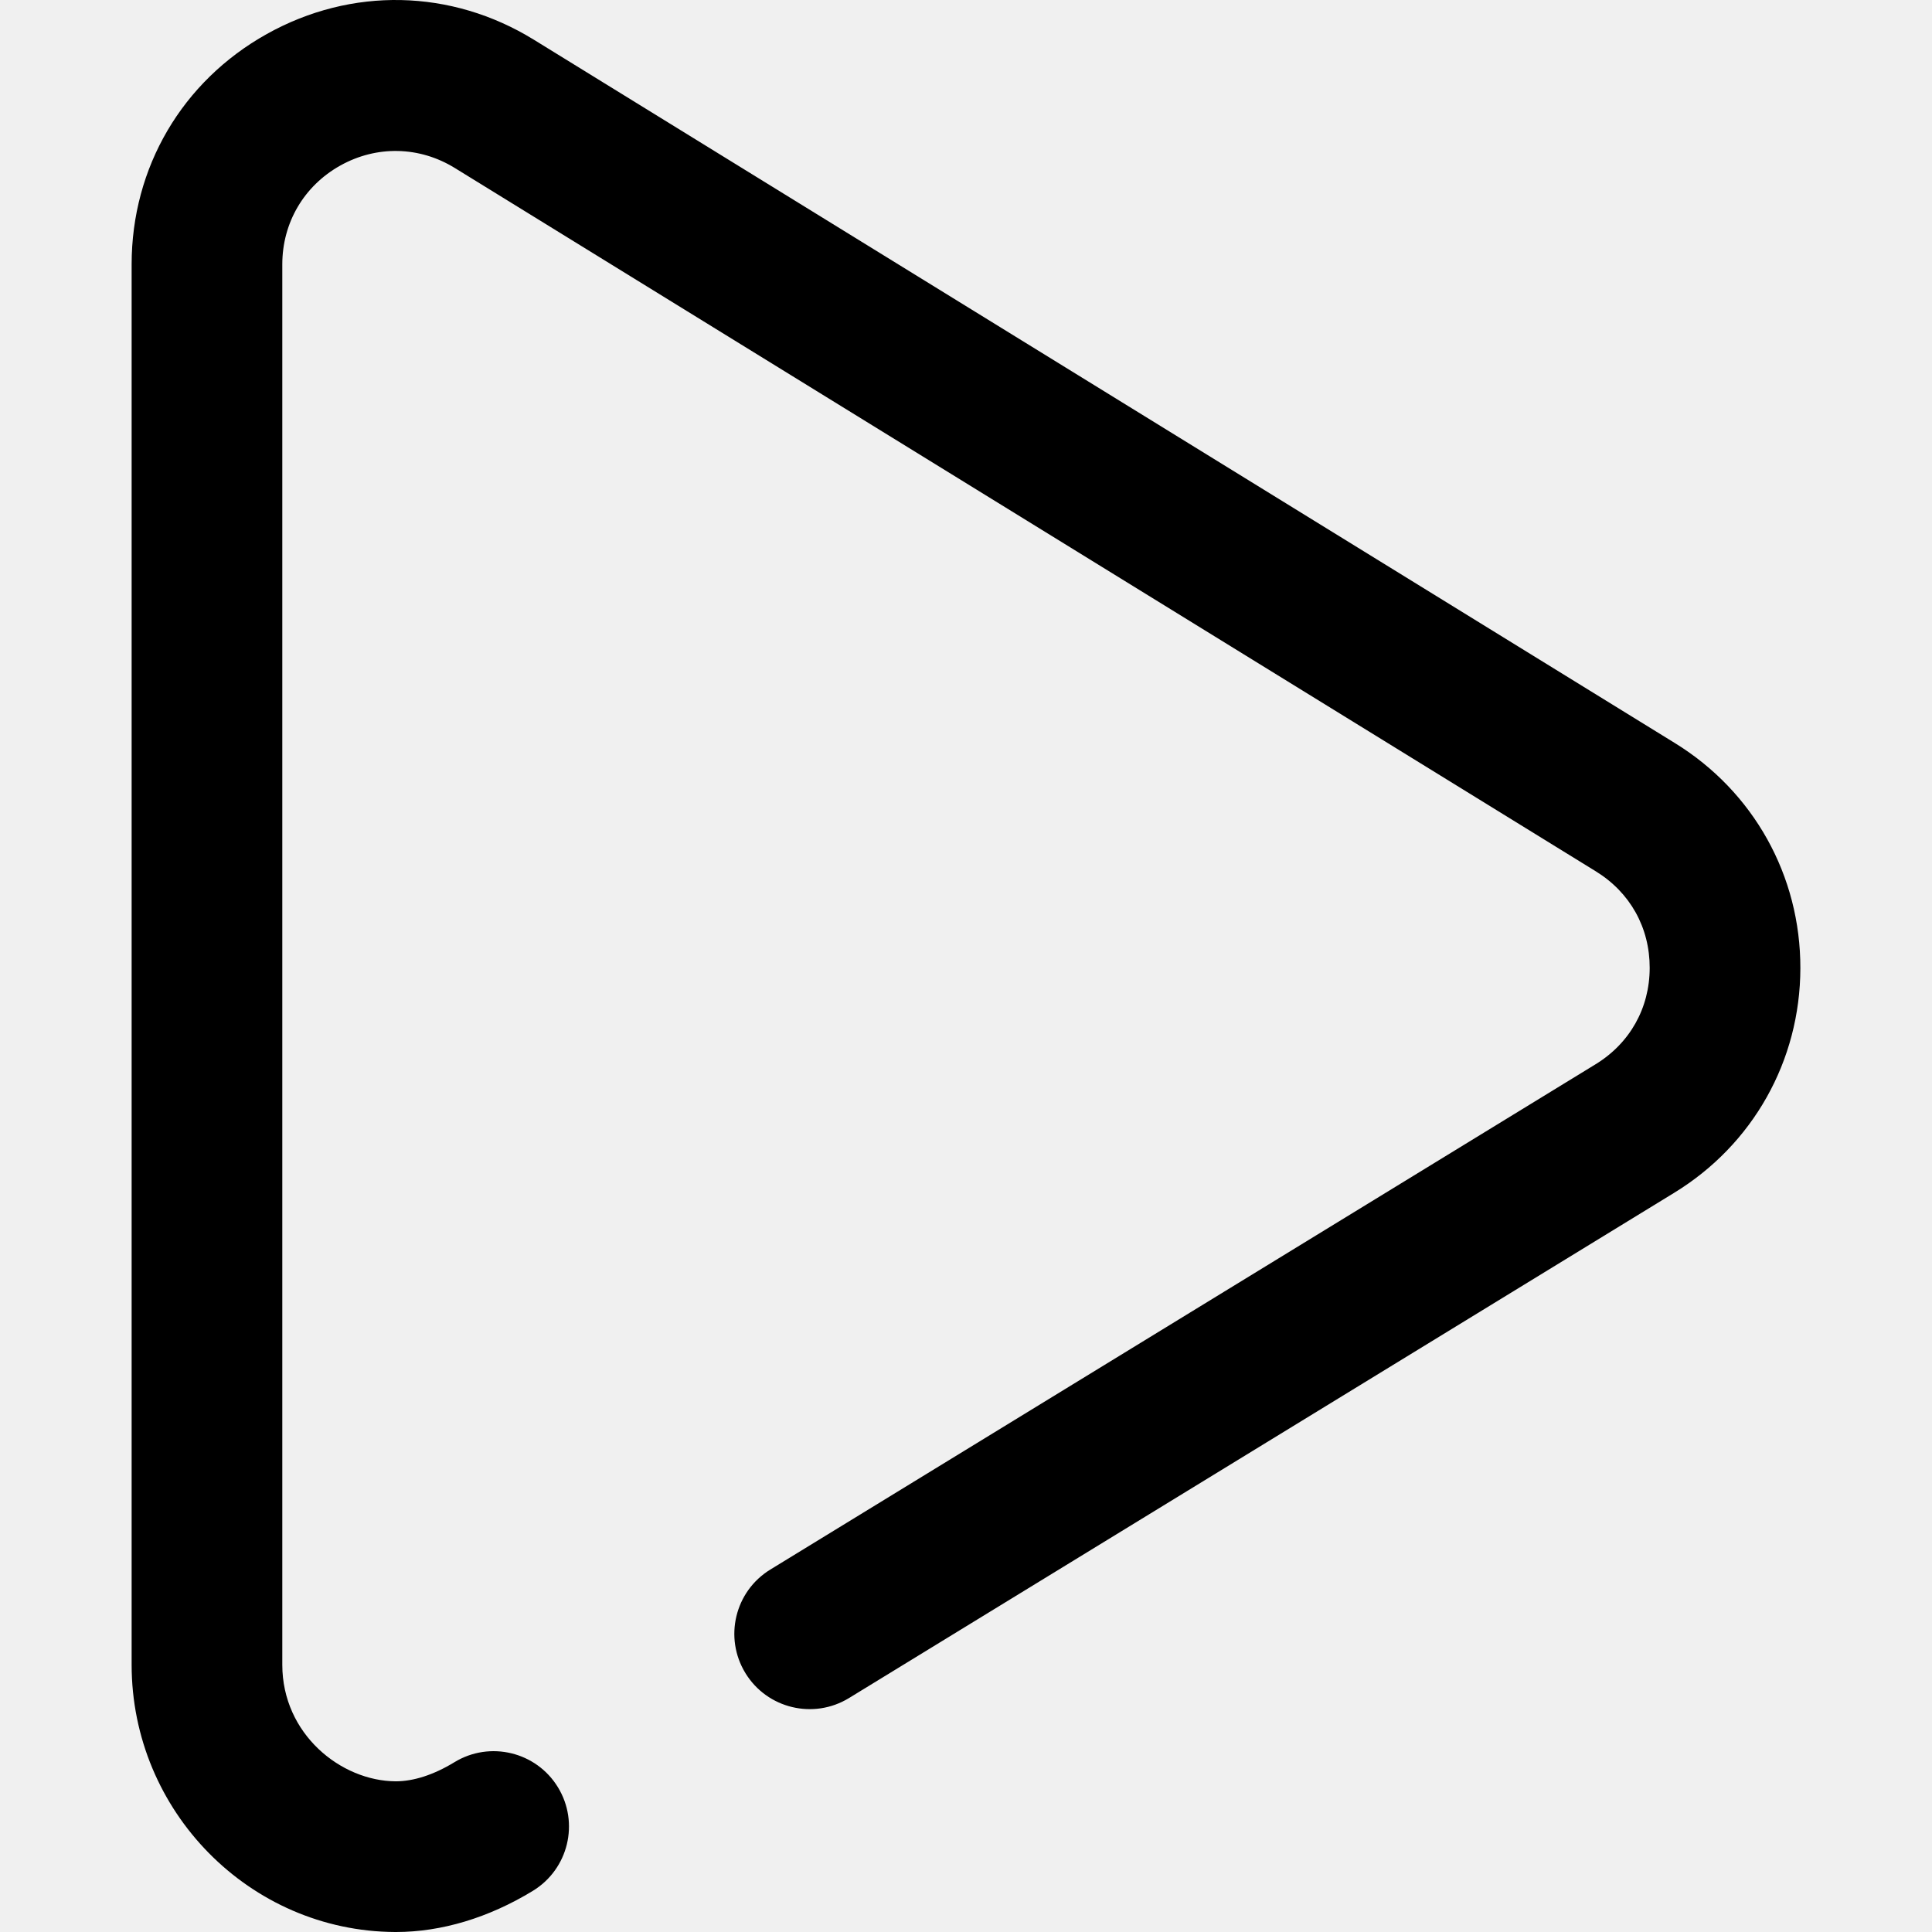
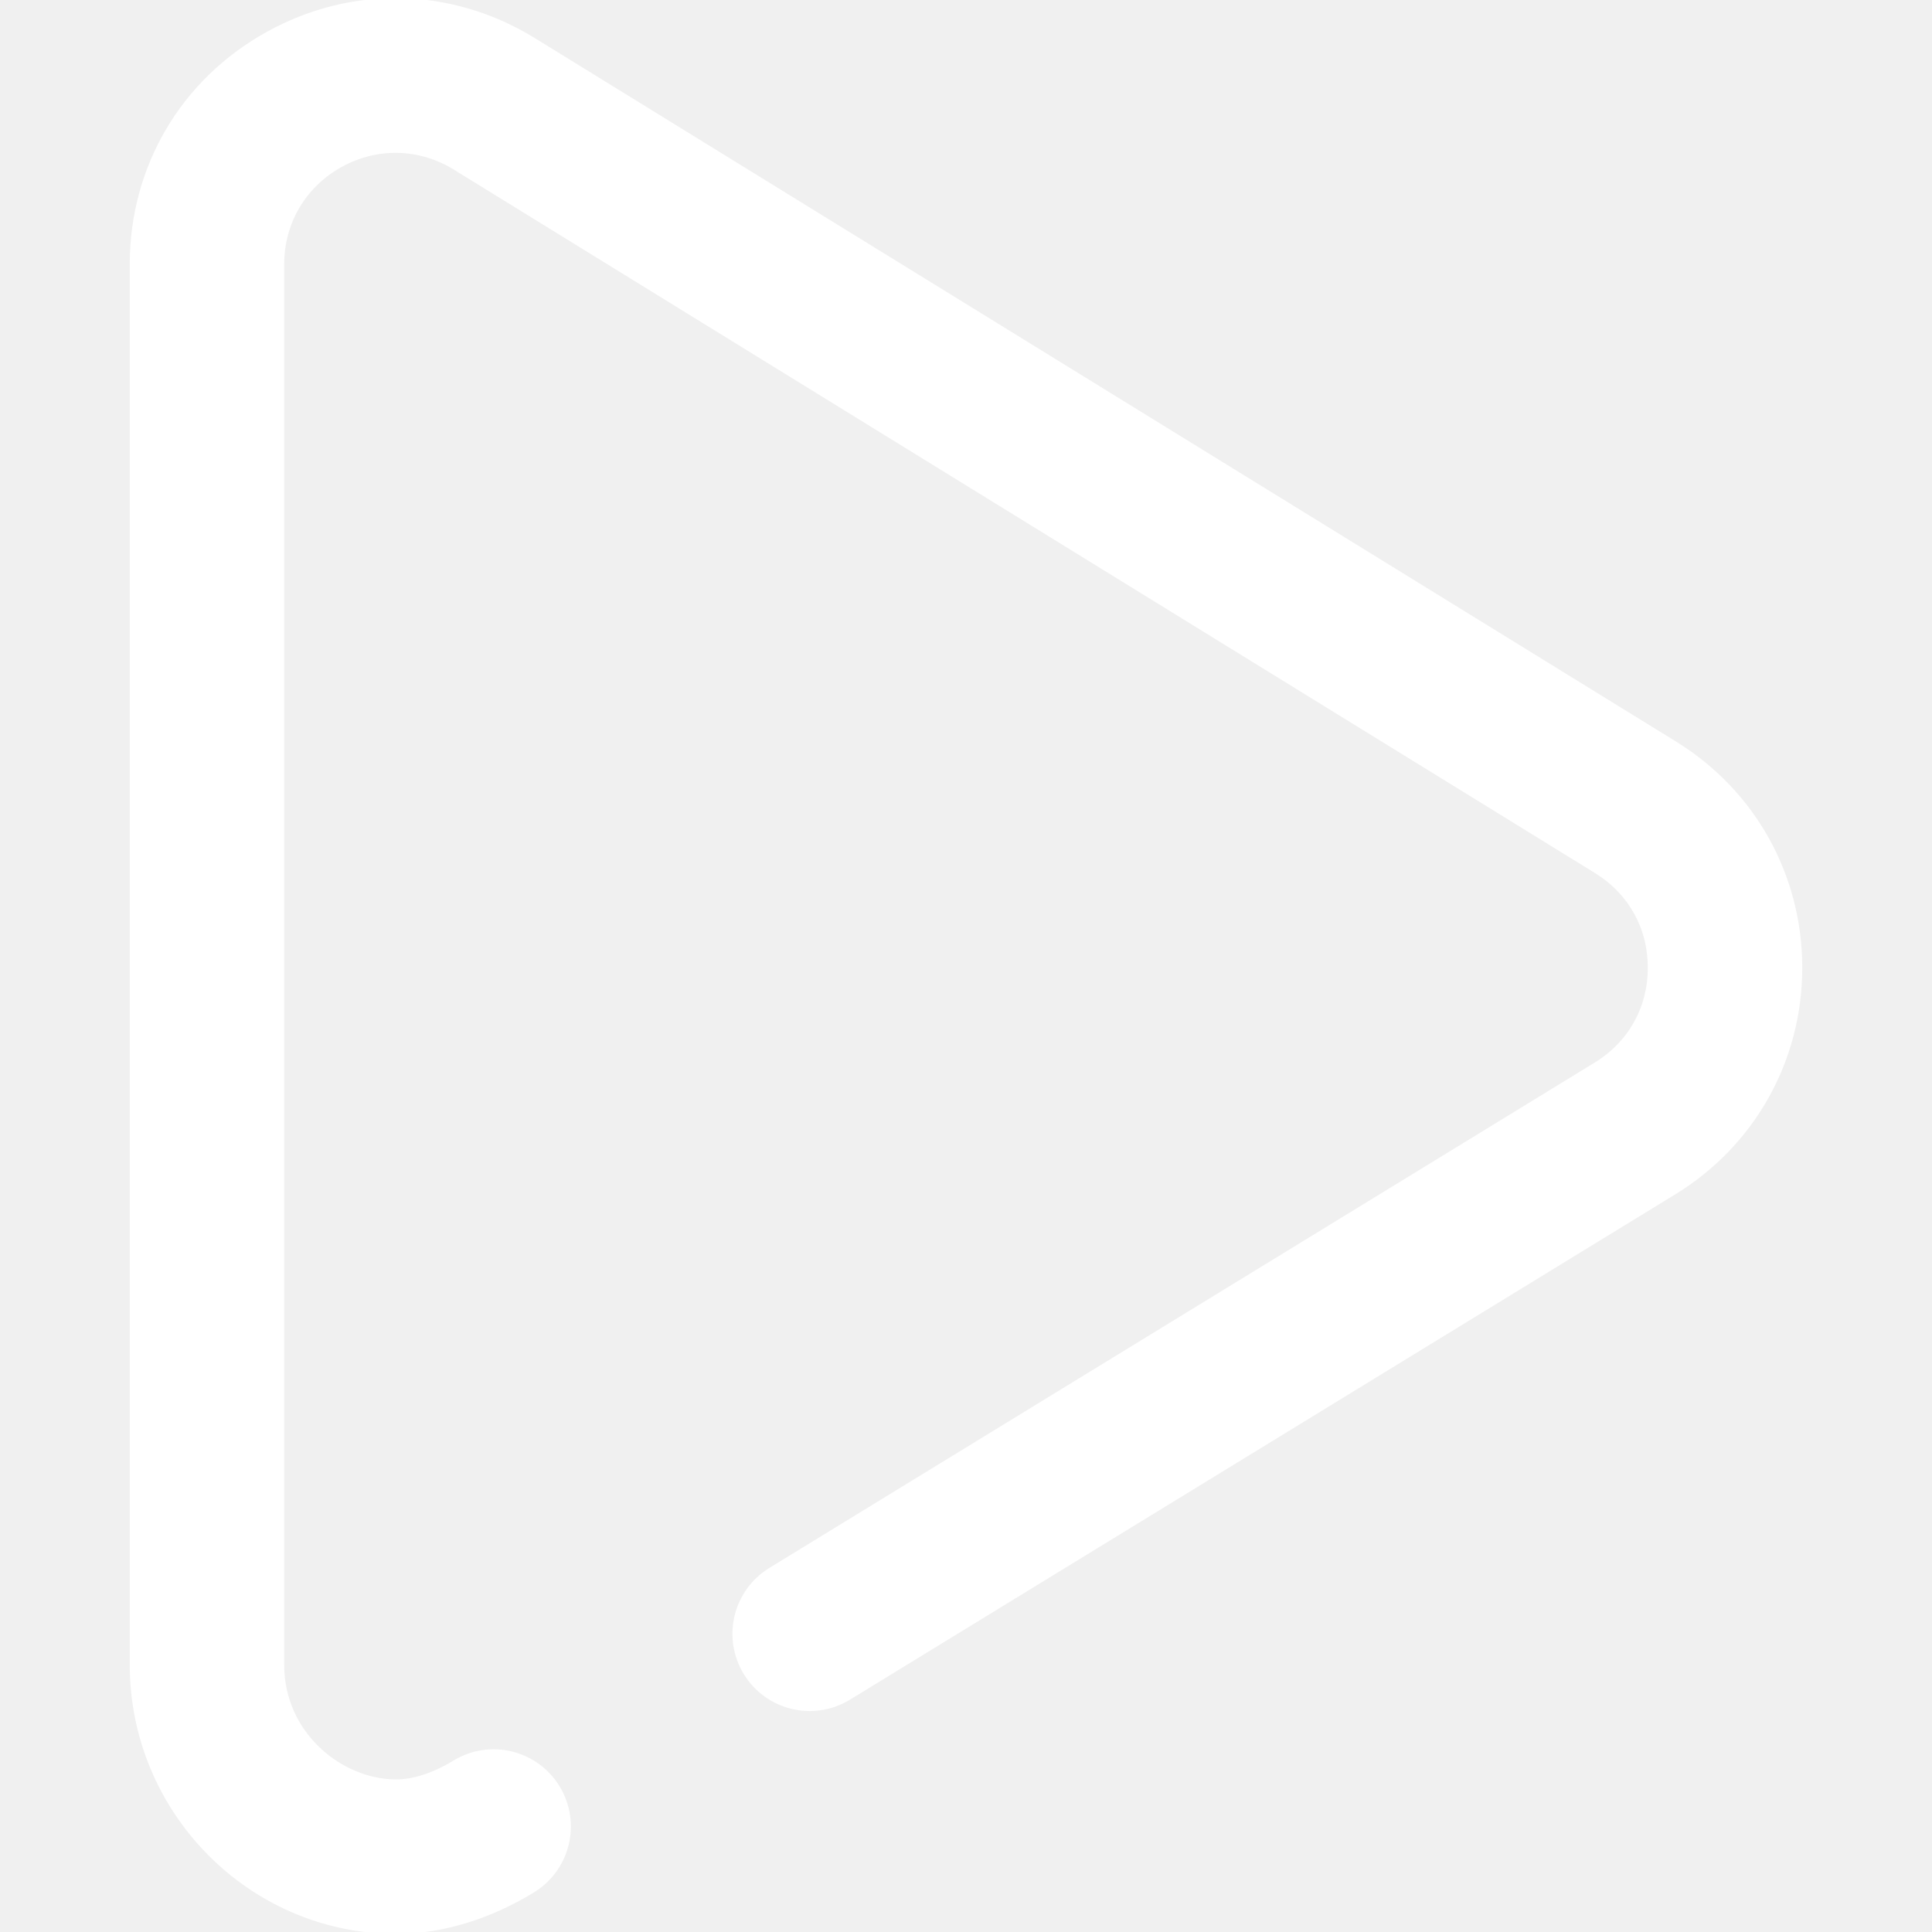
- <svg xmlns="http://www.w3.org/2000/svg" width="48px" version="1.1" id="Capa_1" x="0px" y="0px" viewBox="0 0 511.999 511.999" style="enable-background:new 0 0 511.999 511.999;" xml:space="preserve">
+ <svg xmlns="http://www.w3.org/2000/svg" width="48px" stroke="white" fill="white" version="1.1" id="Capa_1" x="0px" y="0px" viewBox="0 0 511.999 511.999" style="enable-background:new 0 0 511.999 511.999;" xml:space="preserve">
  <g>
    <g>
      <path d="M443.86,196.919L141.46,10.514C119.582-2.955,93.131-3.515,70.702,9.016c-22.429,12.529-35.819,35.35-35.819,61.041    v371.112c0,38.846,31.3,70.619,69.77,70.829c0.105,0,0.21,0.001,0.313,0.001c12.022-0.001,24.55-3.769,36.251-10.909    c9.413-5.743,12.388-18.029,6.645-27.441c-5.743-9.414-18.031-12.388-27.441-6.645c-5.473,3.338-10.818,5.065-15.553,5.064    c-14.515-0.079-30.056-12.513-30.056-30.898V70.058c0-11.021,5.744-20.808,15.364-26.183c9.621-5.375,20.966-5.135,30.339,0.636    l302.401,186.405c9.089,5.596,14.29,14.927,14.268,25.601c-0.022,10.673-5.261,19.983-14.4,25.56L204.147,415.945    c-9.404,5.758-12.36,18.049-6.602,27.452c5.757,9.404,18.048,12.36,27.452,6.602l218.611-133.852    c20.931-12.769,33.457-35.029,33.507-59.55C477.165,232.079,464.729,209.767,443.86,196.919z" />
    </g>
  </g>
</svg>
